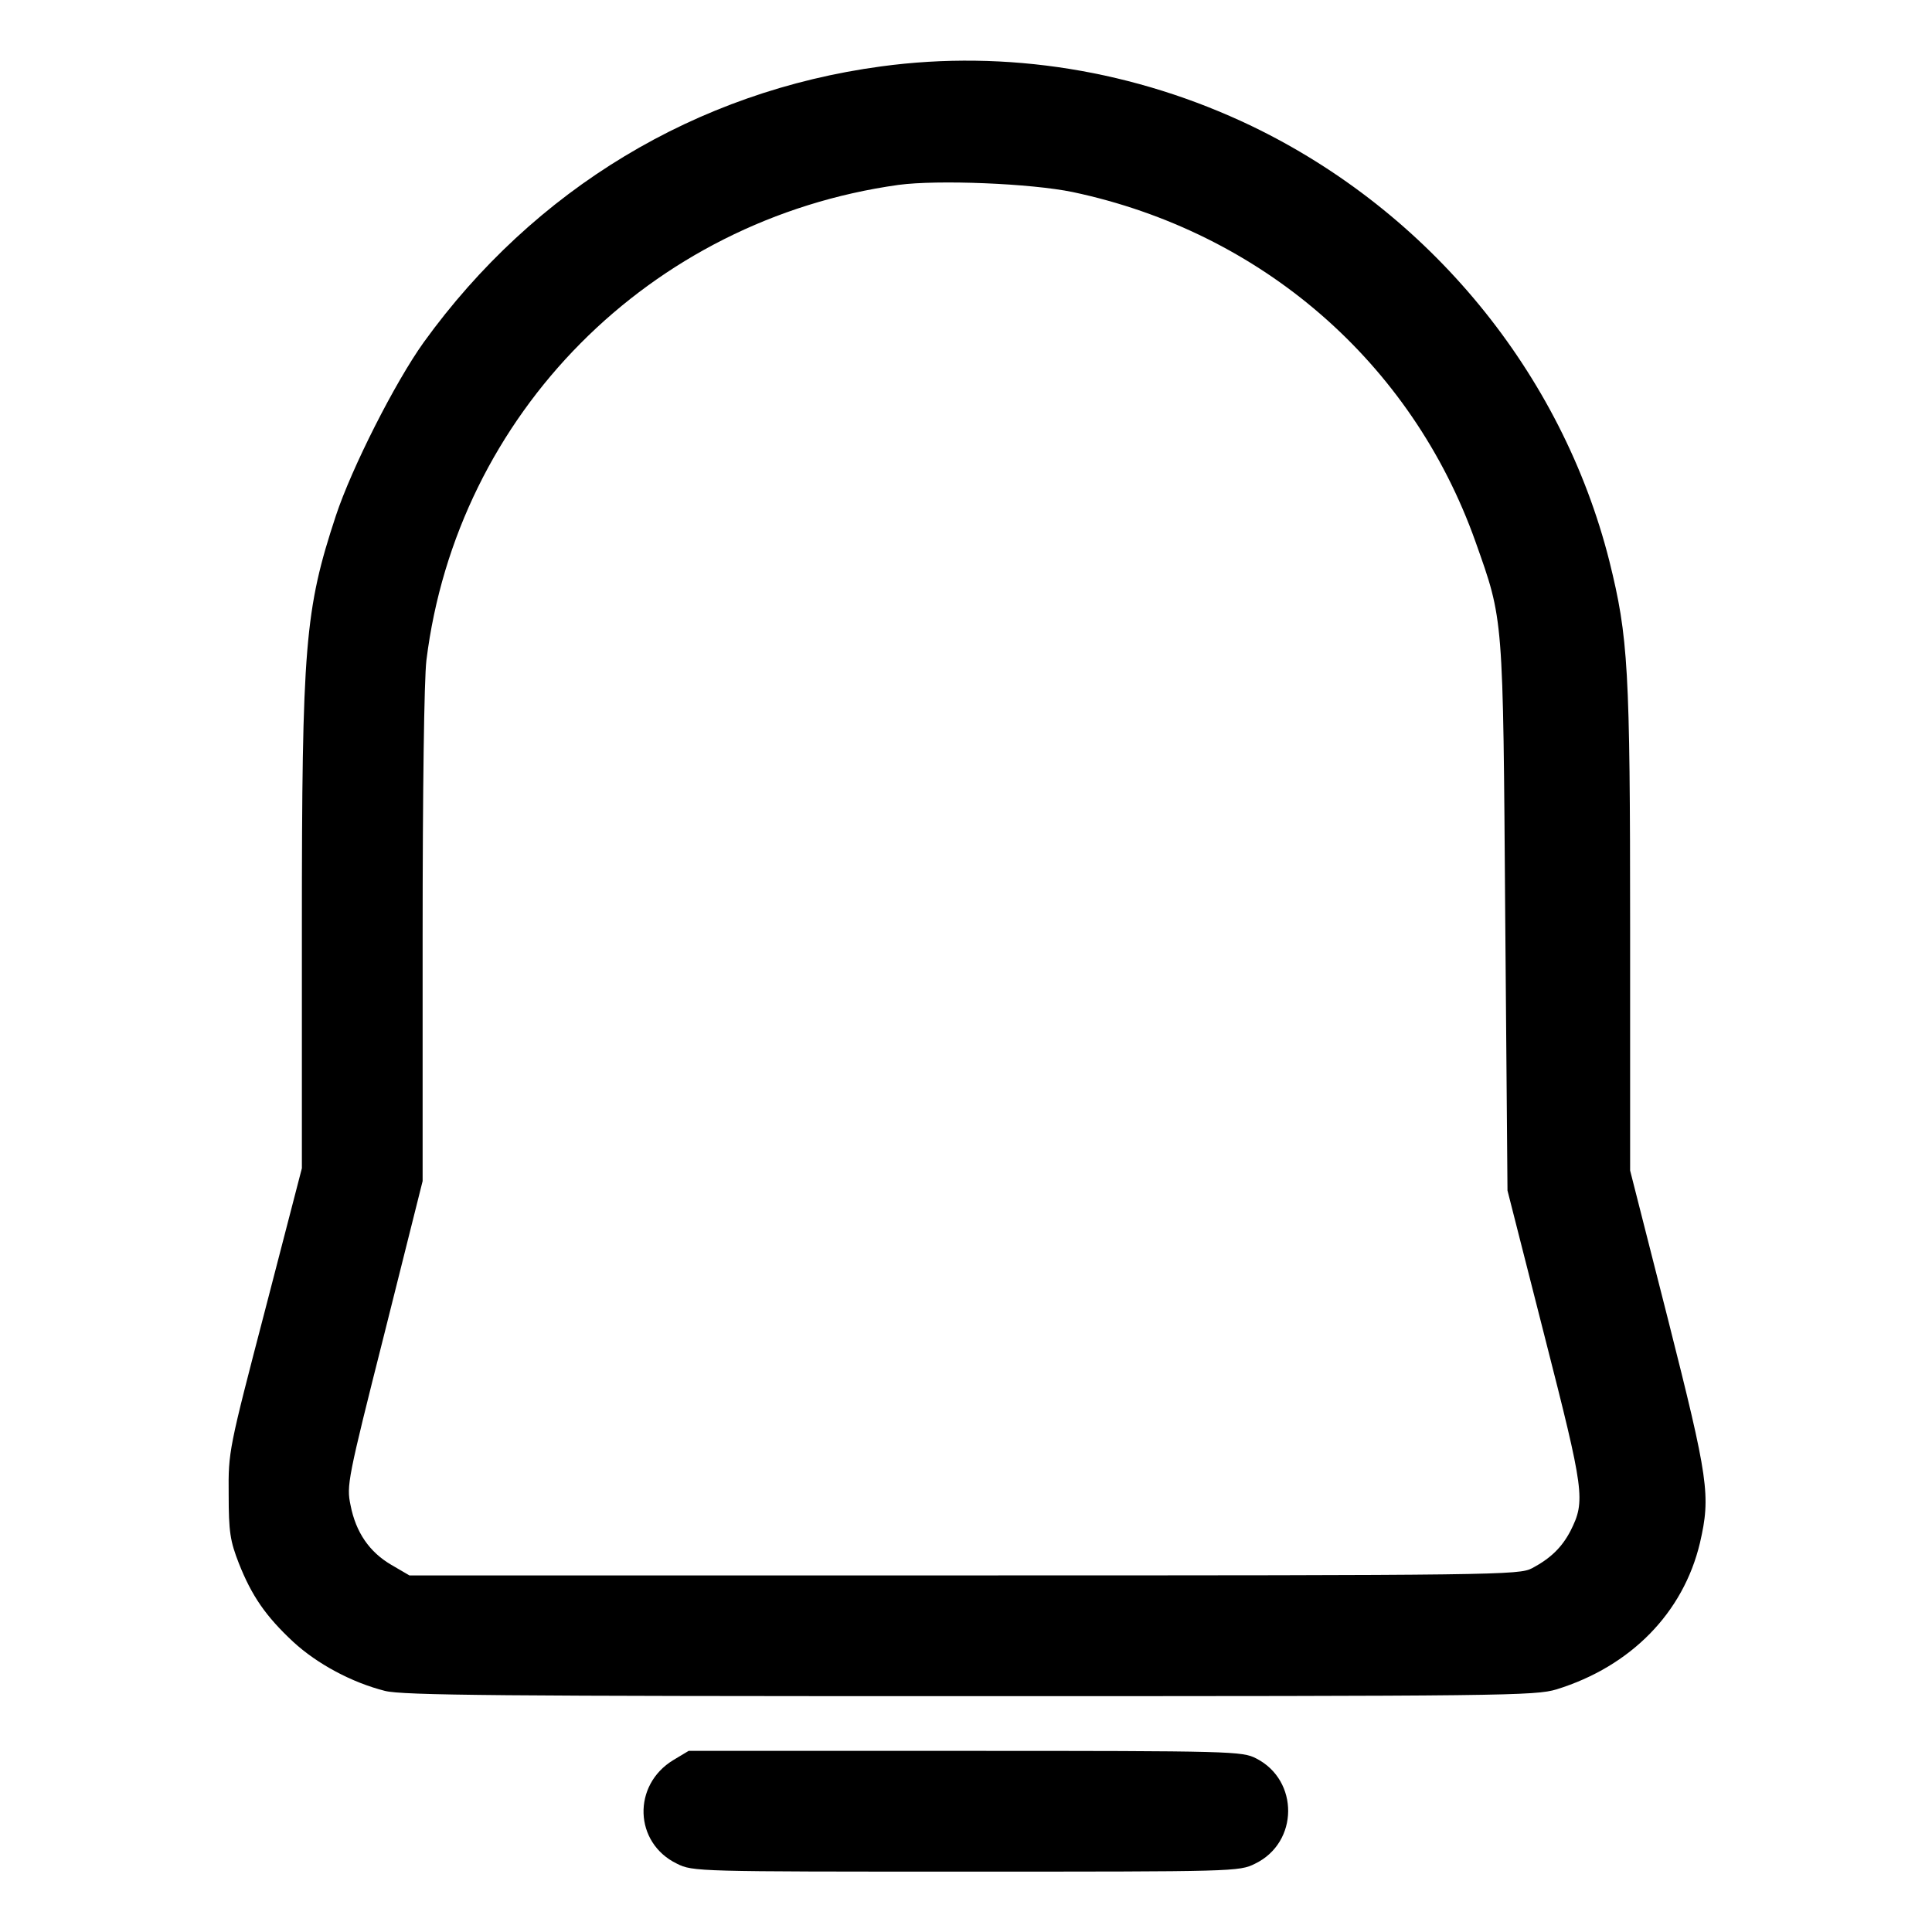
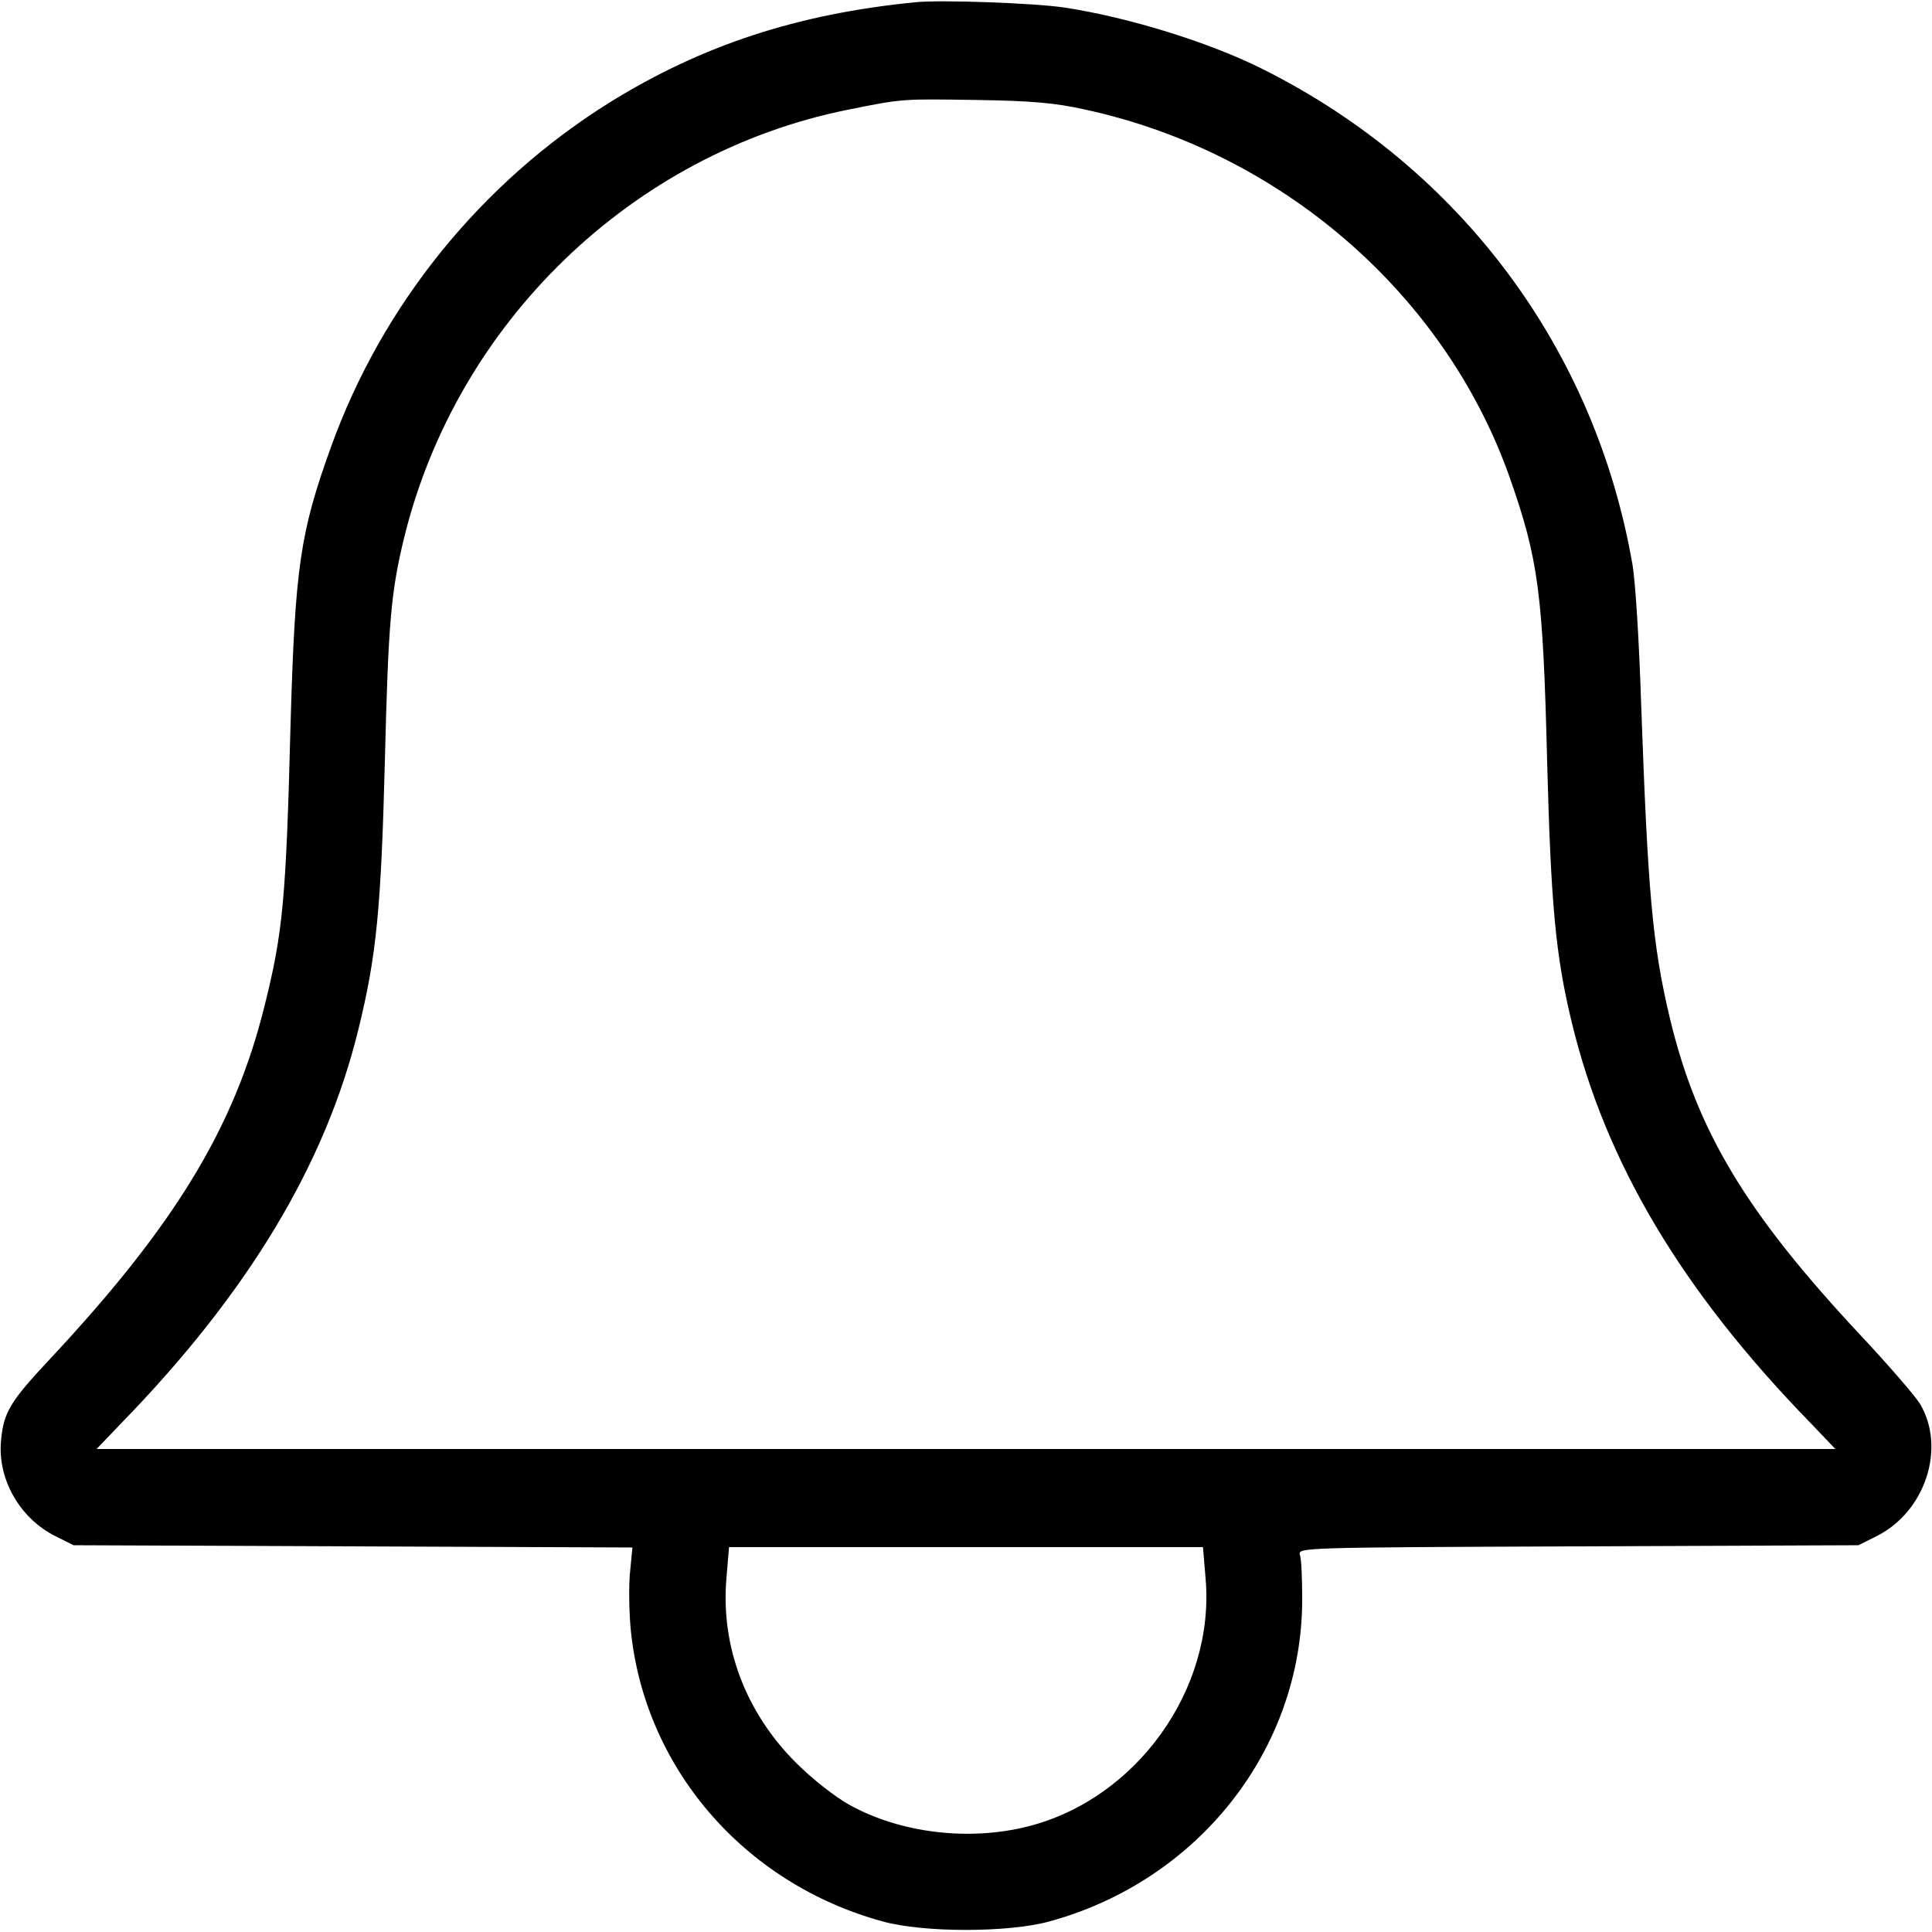
<svg xmlns="http://www.w3.org/2000/svg" version="1.0" width="512pt" height="512pt" viewBox="0 0 512 512" preserveAspectRatio="xMidYMid meet">
  <g transform="translate(0,512) scale(0.1,-0.1)" fill="#000000" stroke="none">
-     <path d="M2335 4944 c-490 -66 -919 -325 -1212 -731 -76 -106 -191 -333 -233 -460 -82 -249 -90 -342 -90 -1093 l0 -636 -97 -374 c-97 -372 -98 -376 -97 -490 0 -100 4 -124 27 -183 34 -86 71 -140 144 -208 64 -59 156 -108 243 -130 46 -12 308 -14 1550 -14 1423 0 1498 1 1555 18 197 61 336 203 380 388 29 126 23 167 -85 594 l-100 393 0 641 c0 692 -5 772 -55 974 -126 499 -477 926 -948 1153 -309 148 -650 203 -982 158z m508 -333 c500 -106 898 -451 1067 -926 75 -212 73 -189 79 -995 l6 -725 98 -385 c106 -415 109 -437 69 -517 -23 -44 -53 -73 -102 -99 -34 -18 -89 -19 -1505 -19 l-1470 0 -48 28 c-58 34 -94 86 -108 158 -11 52 -8 68 90 456 l101 403 0 648 c0 389 4 681 10 732 81 653 592 1168 1251 1260 104 14 351 4 462 -19z" />
-     <path d="M1785 456 c-110 -66 -105 -220 9 -275 42 -21 54 -21 766 -21 712 0 724 0 766 21 116 56 117 221 3 279 -37 19 -62 20 -771 20 l-733 0 -40 -24z" />
+     <path d="M2425 5114 c-313 -31 -564 -114 -807 -264 -342 -213 -605 -537 -741 -915 -82 -227 -95 -319 -107 -734 -12 -466 -20 -552 -70 -751 -80 -320 -238 -579 -568 -932 -104 -111 -122 -140 -129 -213 -11 -103 49 -209 144 -256 l48 -24 740 -3 741 -3 -6 -62 c-4 -34 -3 -102 1 -150 34 -369 299 -678 668 -779 109 -30 333 -30 442 0 395 108 669 456 670 852 0 54 -2 108 -6 119 -6 20 -2 20 737 23 l743 3 48 24 c129 64 185 234 115 351 -13 21 -83 102 -156 180 -305 326 -435 542 -507 843 -46 194 -58 331 -76 837 -5 157 -15 321 -23 365 -99 570 -455 1048 -976 1310 -142 72 -358 139 -529 165 -80 12 -330 21 -396 14z m449 -284 c520 -112 954 -488 1126 -973 77 -218 89 -309 100 -752 10 -380 22 -515 65 -693 90 -374 293 -714 634 -1064 l65 -68 -2304 0 -2304 0 65 68 c336 345 542 687 629 1045 48 195 60 321 70 712 9 365 16 446 51 590 140 571 605 1019 1175 1134 148 30 145 29 344 26 143 -2 208 -8 284 -25z m321 -3894 c25 -293 -183 -583 -470 -656 -157 -40 -339 -18 -474 57 -38 21 -99 69 -142 112 -133 133 -199 308 -184 487 l7 84 628 0 628 0 7 -84z" />
  </g>
</svg>
